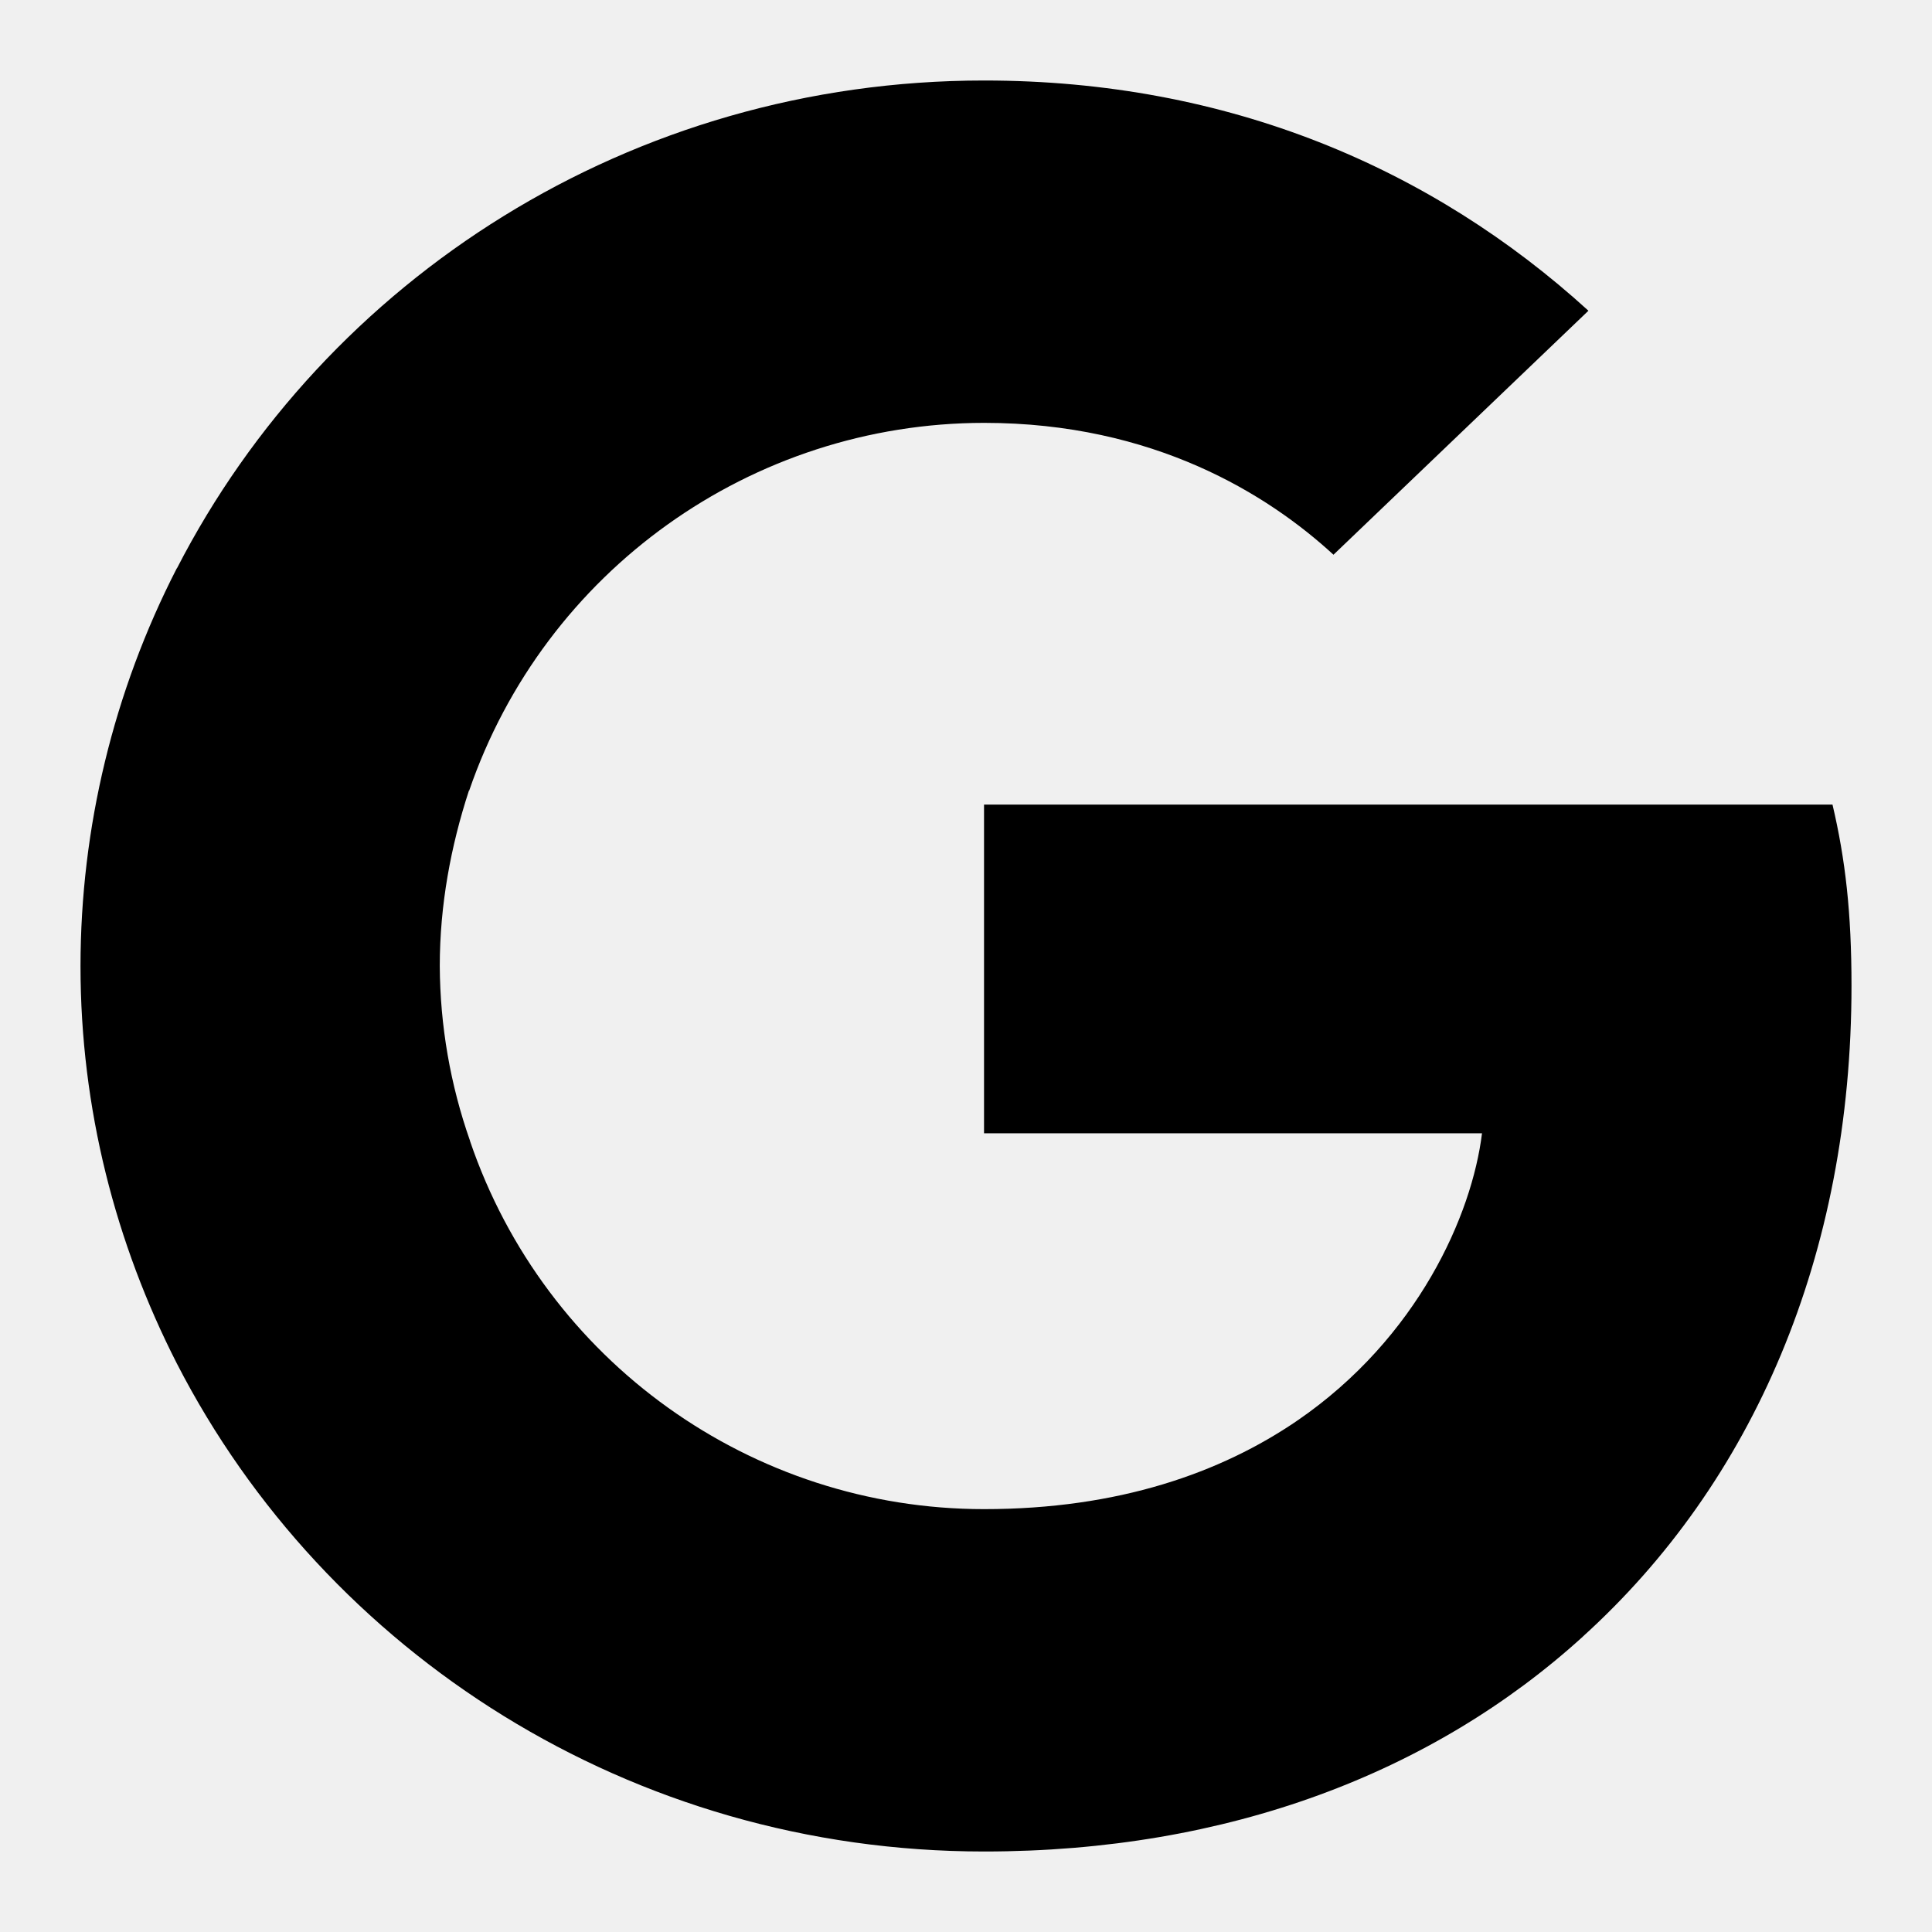
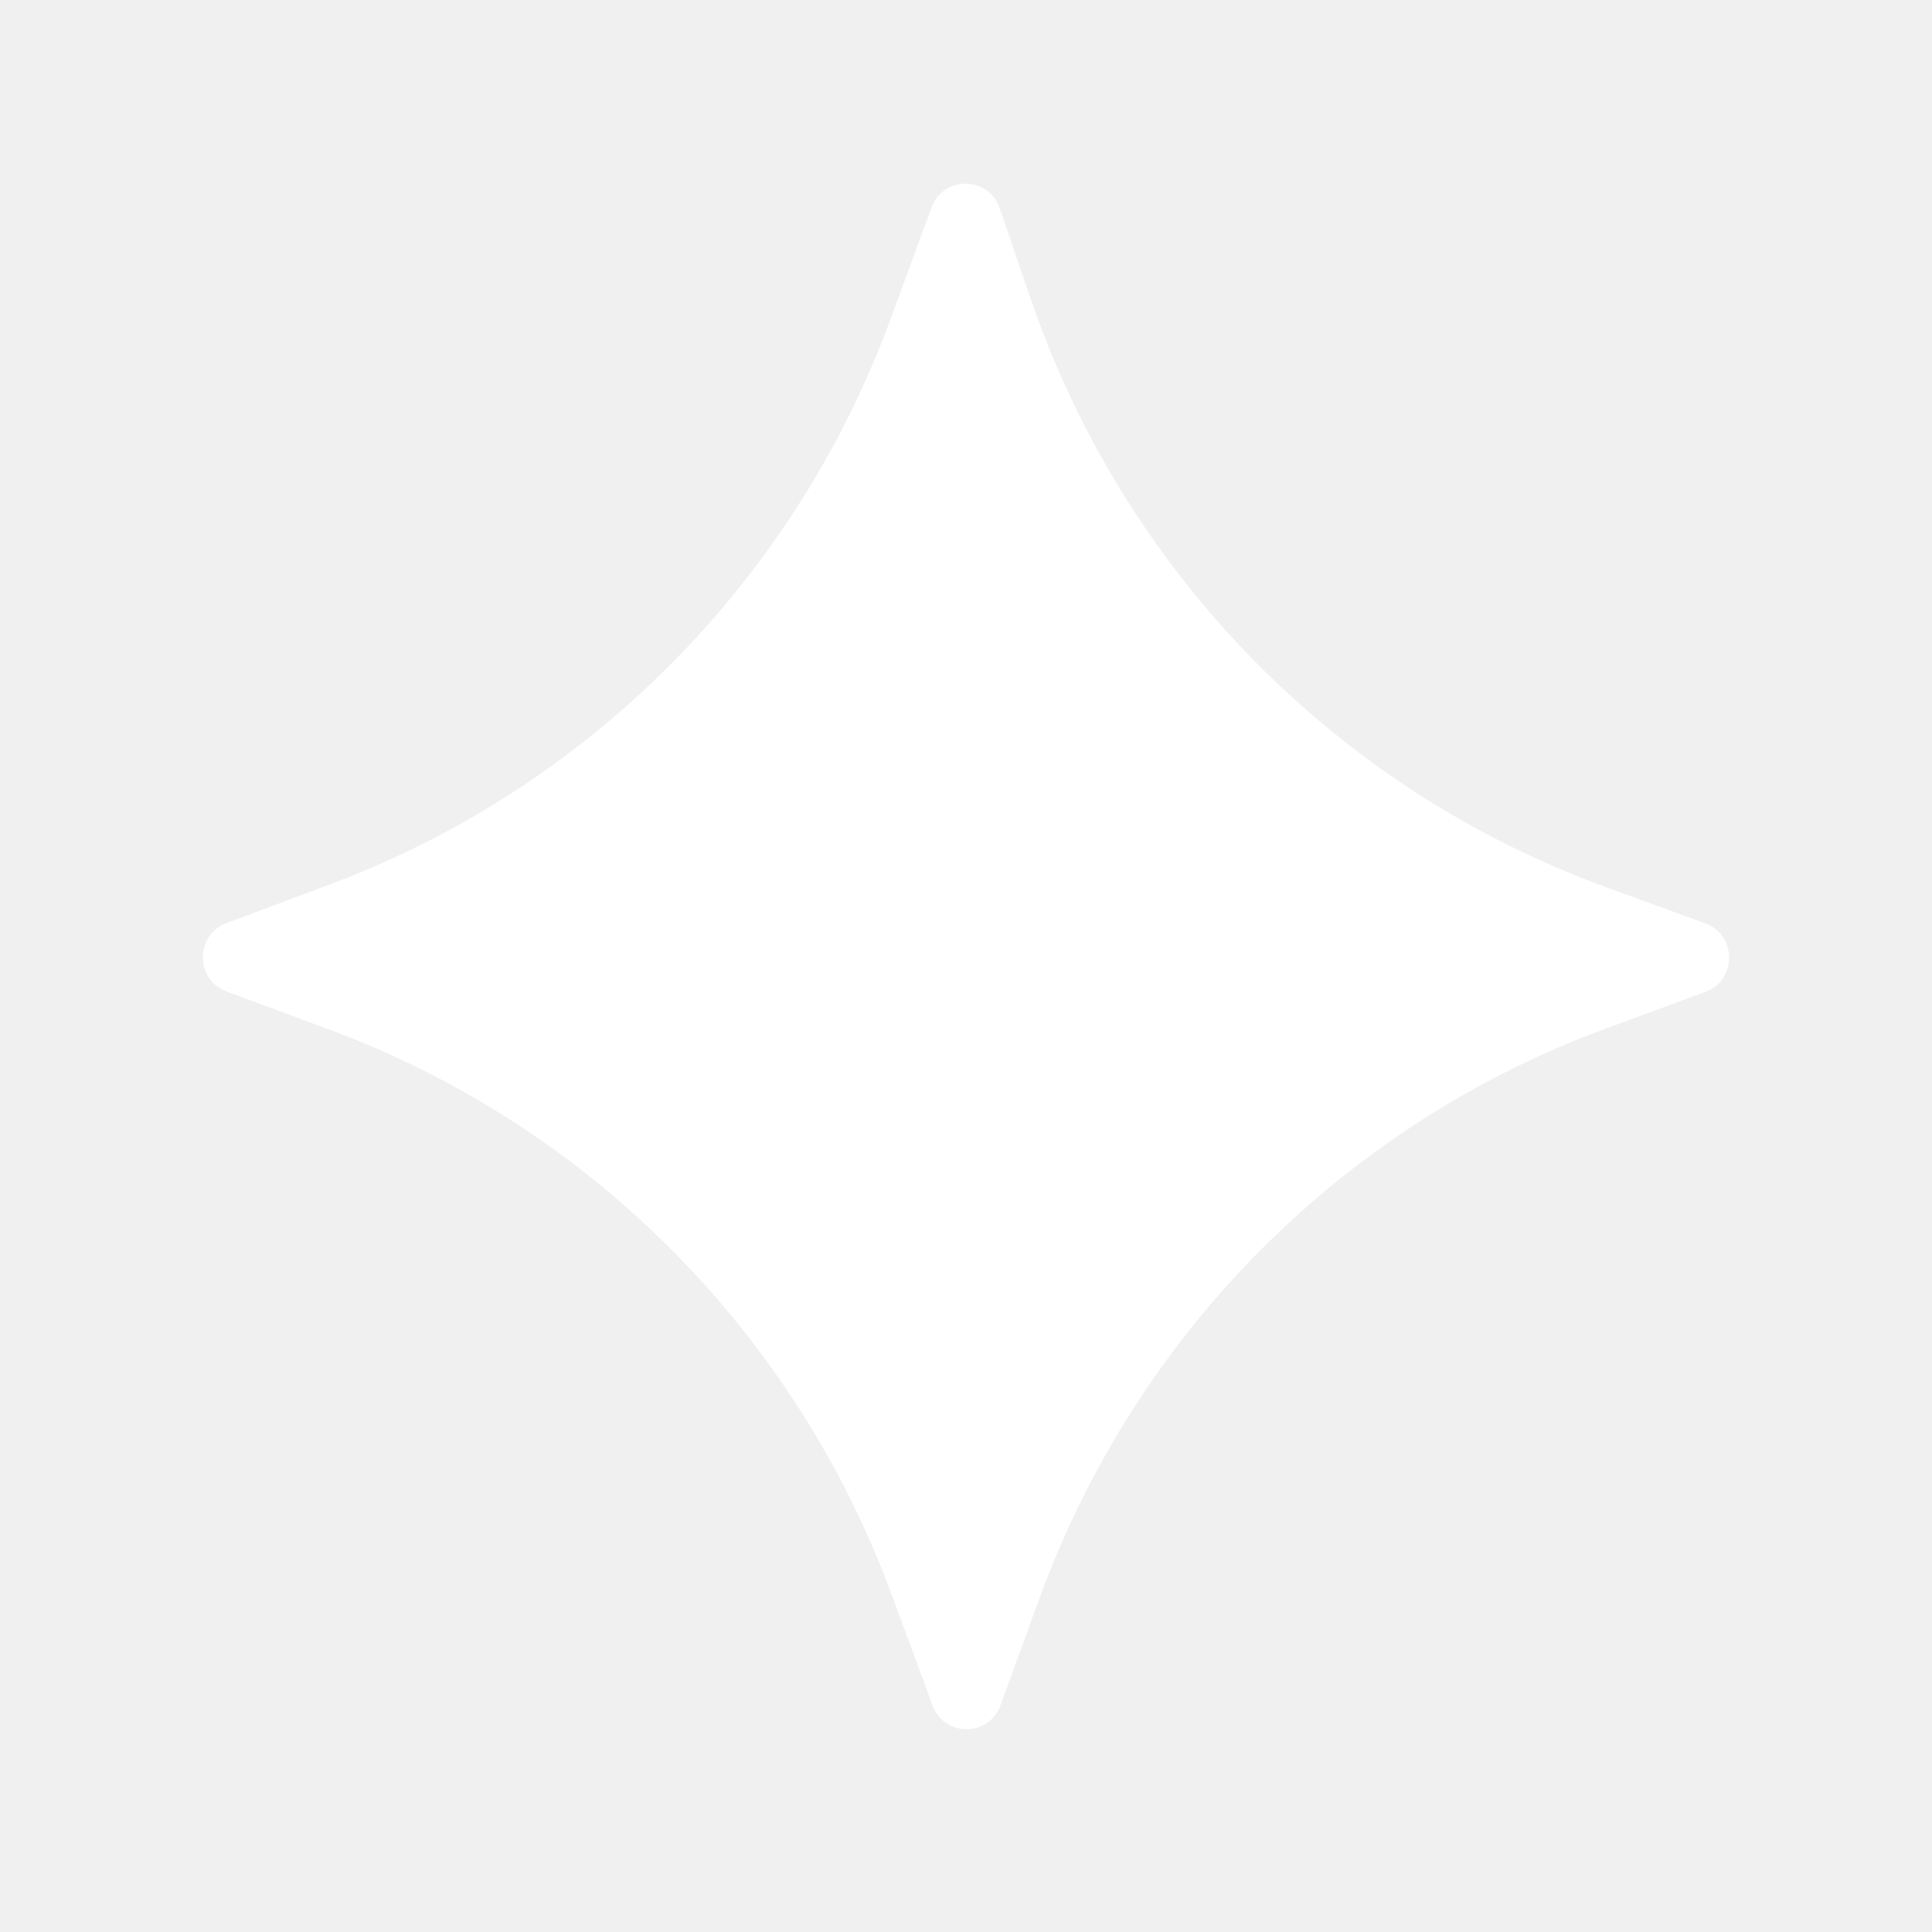
- <svg xmlns="http://www.w3.org/2000/svg" viewBox="0 0 24 24" fill="#000000">
-   <path d="M23 12.245c0-.905-.075-1.565-.236-2.25h-10.54v4.083h6.186c-.124 1.014-.797 2.542-2.294 3.569l-.021.136 3.332 2.53.23.022C21.779 18.417 23 15.593 23 12.245z" />
-   <path d="M12.225 23c3.03 0 5.574-.978 7.433-2.665l-3.542-2.688c-.948.648-2.22 1.1-3.891 1.1a6.745 6.745 0 01-6.386-4.572l-.132.011-3.465 2.628-.045.124C4.043 20.531 7.835 23 12.225 23z" />
-   <path d="M5.84 14.175A6.65 6.65 0 015.463 12c0-.758.138-1.491.361-2.175l-.006-.147-3.508-2.67-.115.054A10.831 10.831 0 001 12c0 1.772.436 3.447 1.197 4.938l3.642-2.763z" />
-   <path d="M12.225 5.253c2.108 0 3.529.892 4.34 1.638l3.167-3.031C17.787 2.088 15.255 1 12.225 1 7.834 1 4.043 3.469 2.197 7.062l3.63 2.763a6.77 6.77 0 016.398-4.572z" />
+ <svg xmlns="http://www.w3.org/2000/svg" width="100" height="100" viewBox="0 0 100 100" fill="none">
+   <path d="M48.217 10.738C48.827 9.076 51.17 9.103 51.743 10.778L53.344 15.457C55.735 22.447 59.649 28.81 64.798 34.079C69.947 39.348 76.201 43.391 83.102 45.911L88.266 47.795C89.909 48.395 89.912 50.734 88.271 51.339L83.096 53.247C76.382 55.721 70.284 59.639 65.226 64.728C60.168 69.817 56.272 75.954 53.809 82.713L51.783 88.27C51.184 89.915 48.876 89.919 48.27 88.277L46.155 82.54C43.681 75.83 39.794 69.74 34.76 64.687C29.727 59.634 23.666 55.739 16.995 53.27L11.726 51.32C10.094 50.715 10.09 48.392 11.72 47.782L17.091 45.771C23.734 43.283 29.765 39.38 34.772 34.329C39.779 29.277 43.644 23.196 46.101 16.501L48.217 10.738Z" fill="white" />
</svg>
